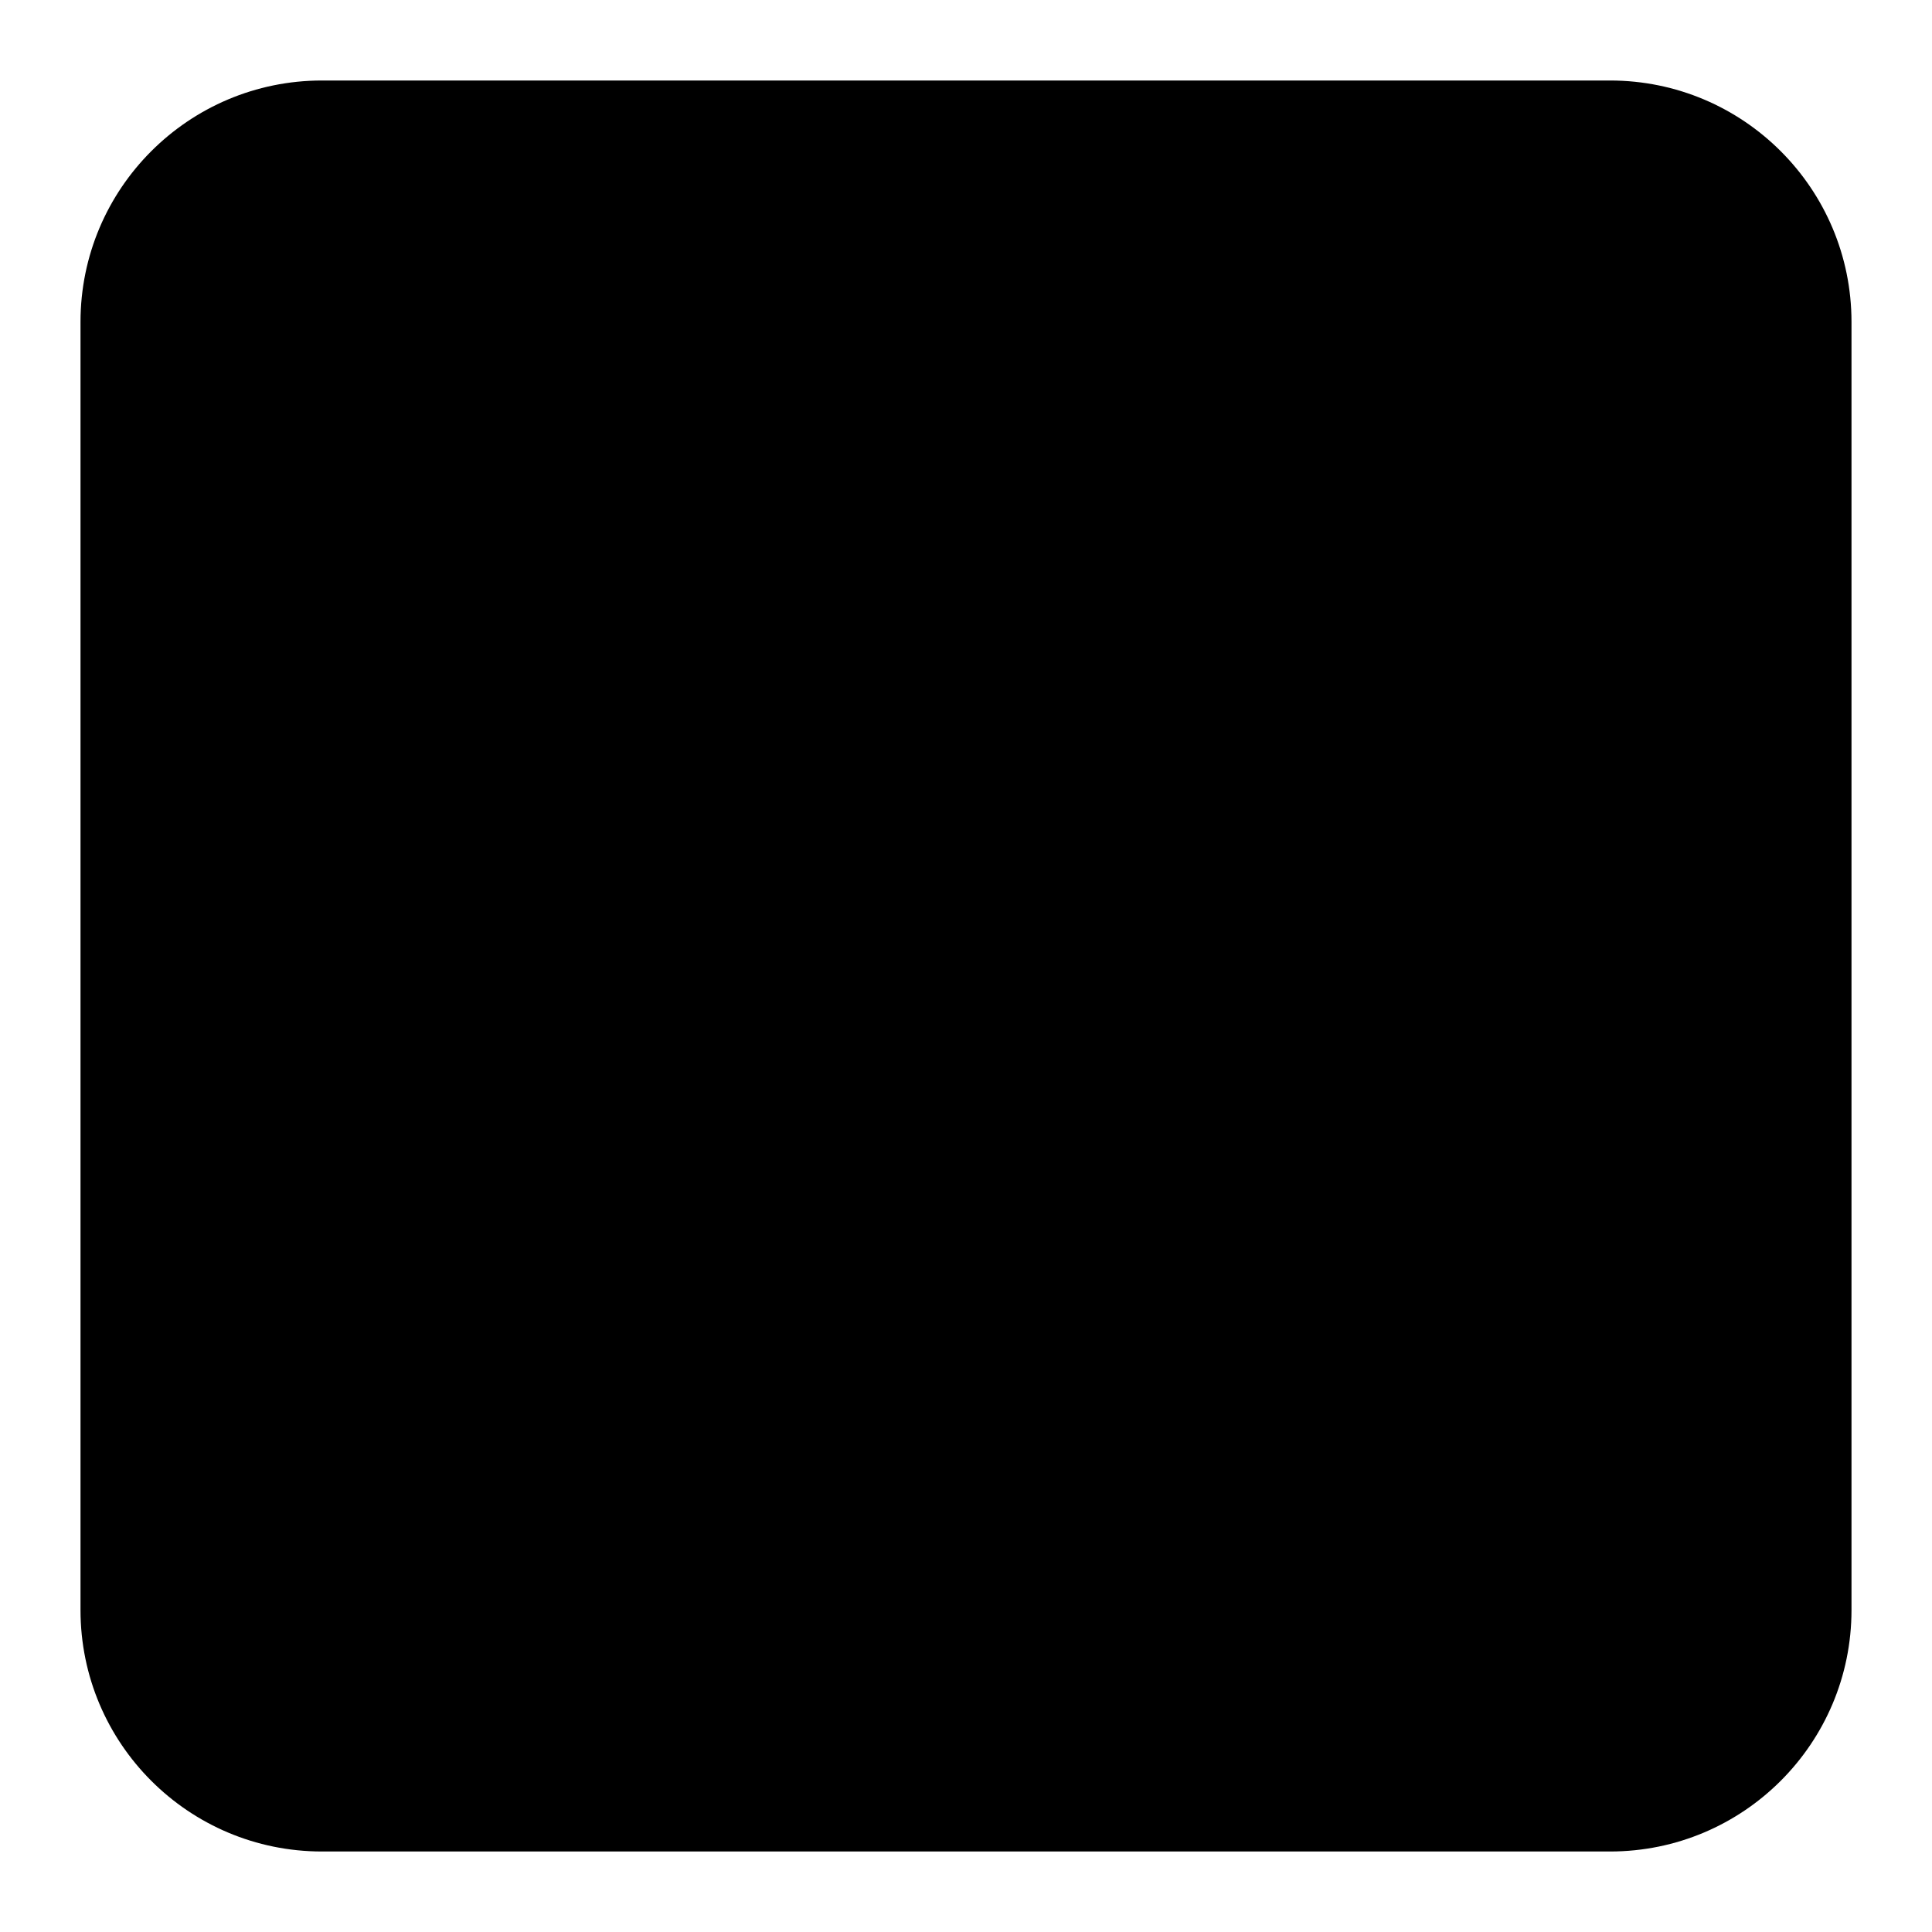
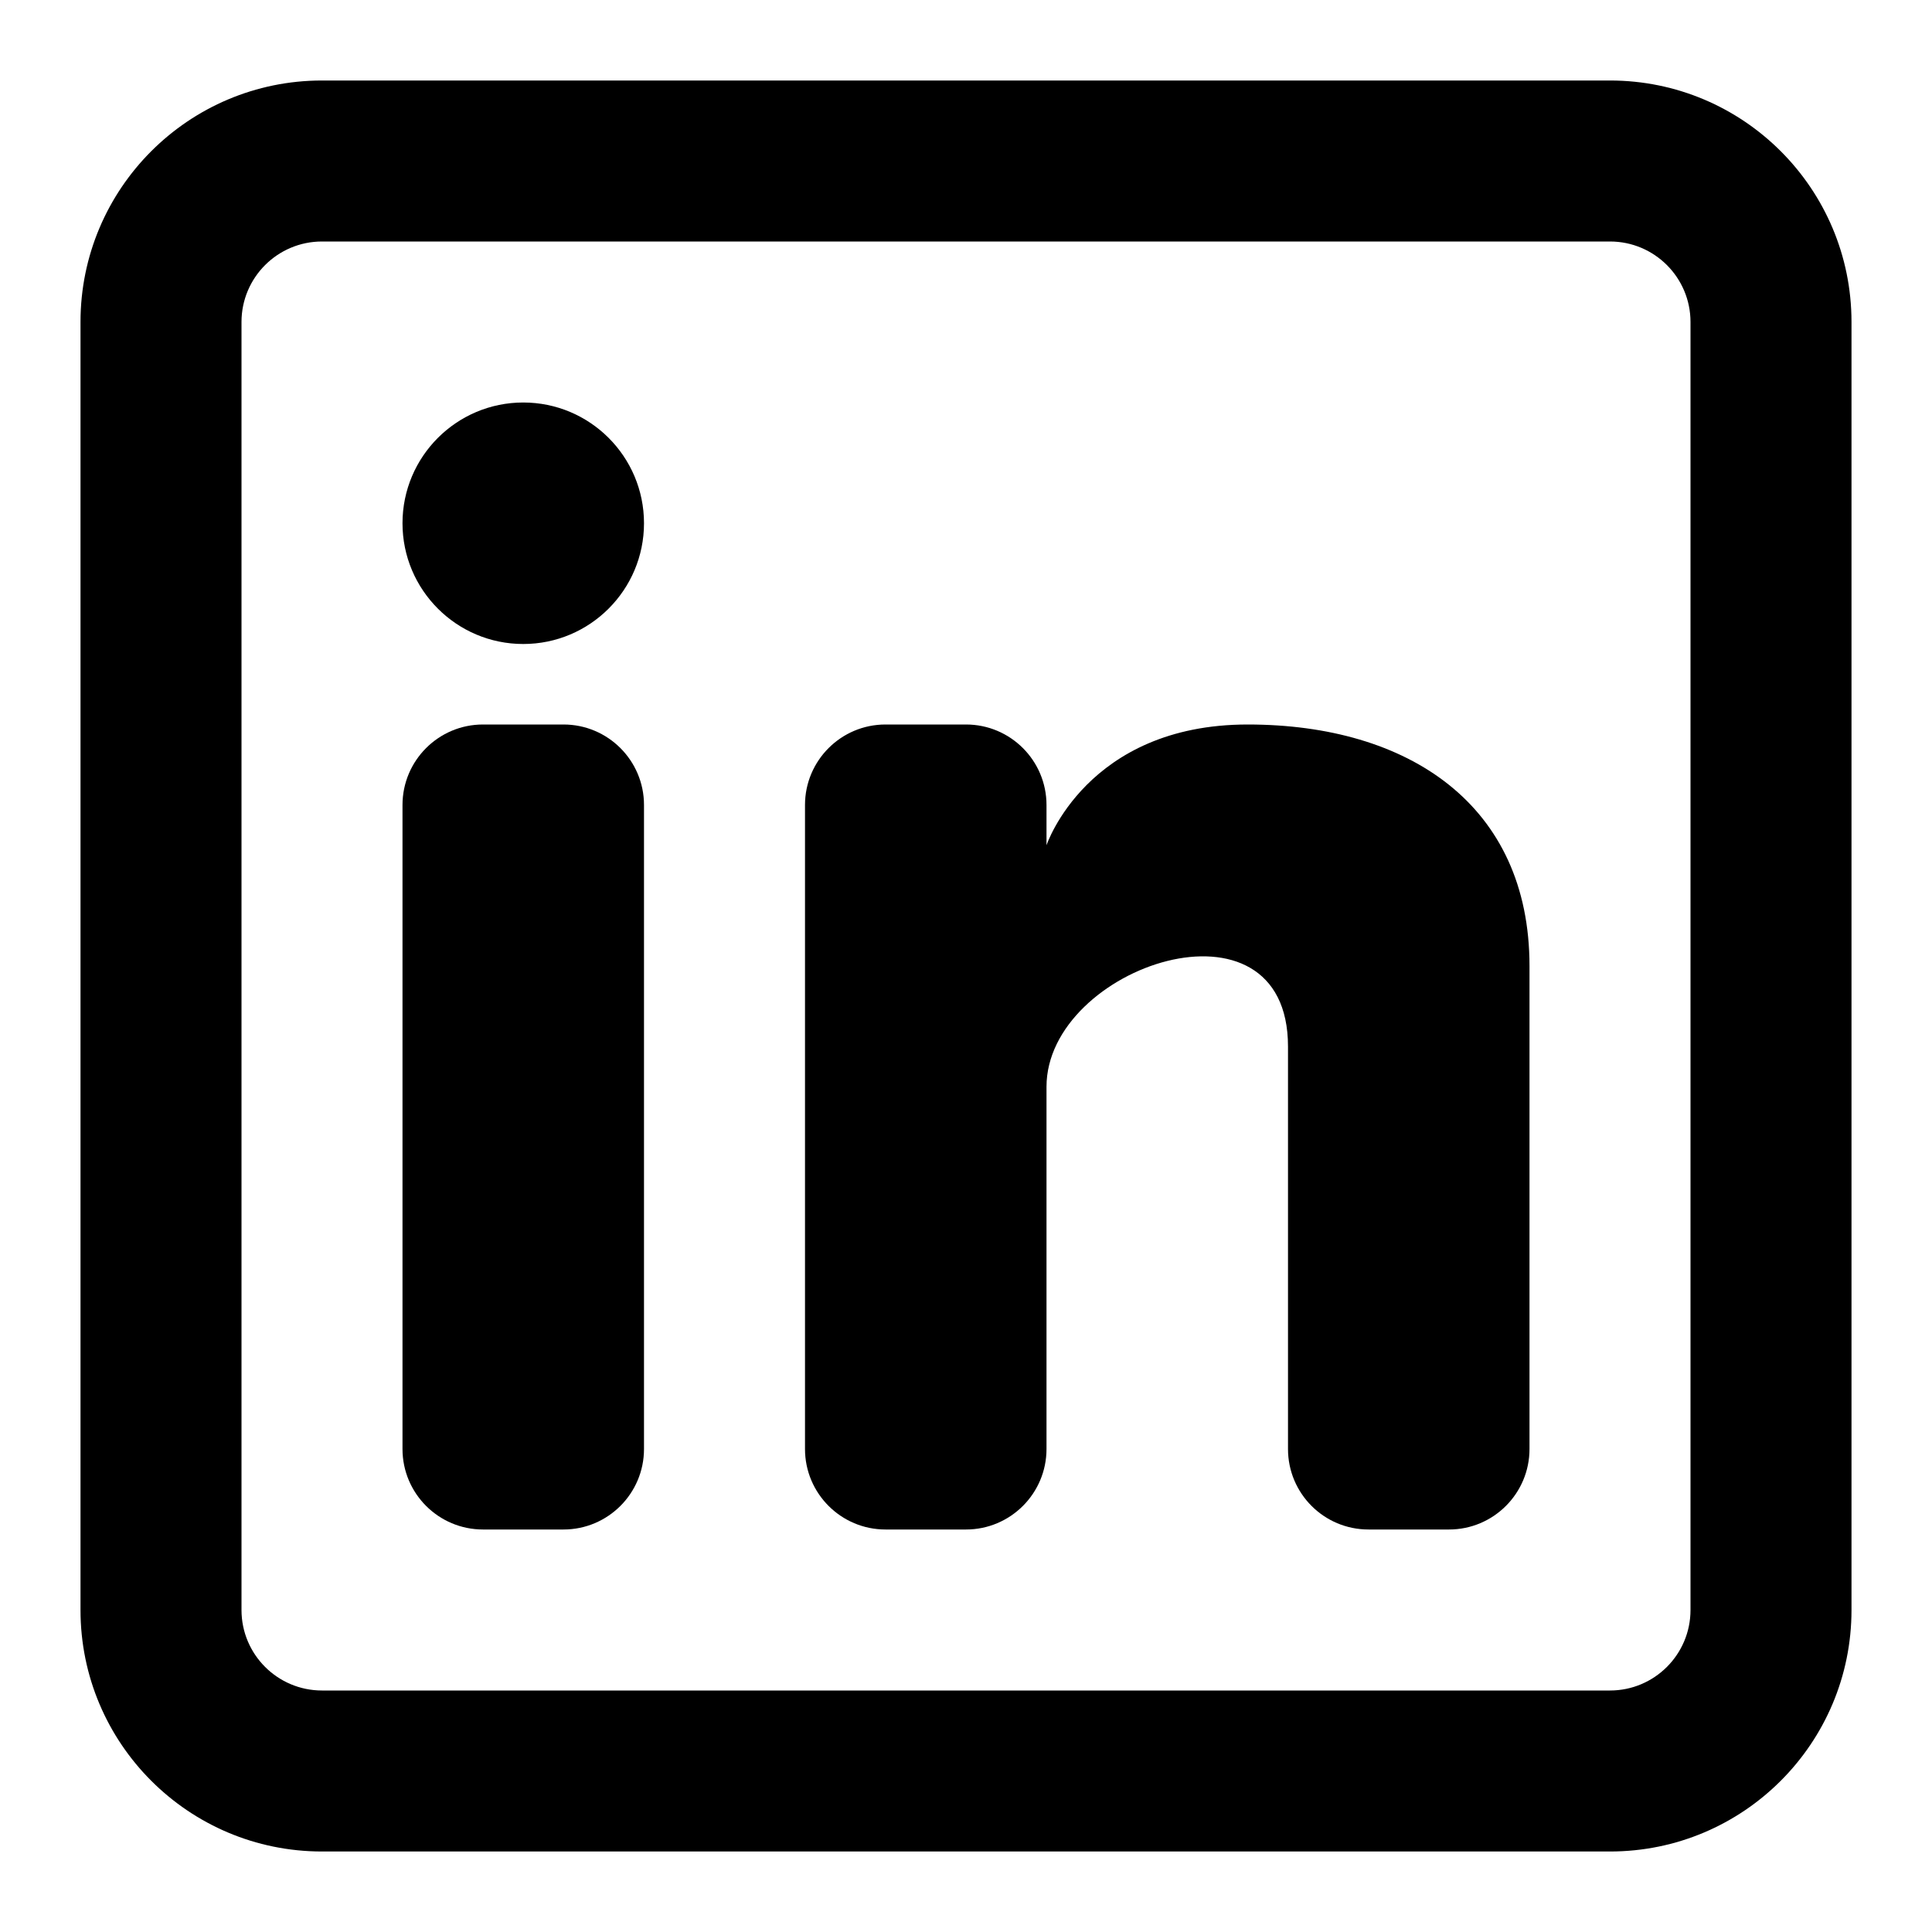
<svg xmlns="http://www.w3.org/2000/svg" viewBox="0 0 24 24" fill="none">
  <path d="M6.5 8C7.328 8 8 7.328 8 6.5C8 5.672 7.328 5 6.5 5C5.672 5 5 5.672 5 6.5C5 7.328 5.672 8 6.5 8Z" fill="#000" />
  <path d="M5 10C5 9.448 5.448 9 6 9H7C7.552 9 8 9.448 8 10V18C8 18.552 7.552 19 7 19H6C5.448 19 5 18.552 5 18V10Z" fill="#000" />
  <path d="M11 19H12C12.552 19 13 18.552 13 18V13.5C13 12 16 11 16 13V18C16 18.553 16.448 19 17 19H18C18.552 19 19 18.552 19 18V12C19 10 17.5 9 15.5 9C13.5 9 13 10.5 13 10.5V10C13 9.448 12.552 9 12 9H11C10.448 9 10 9.448 10 10V18C10 18.552 10.448 19 11 19Z" fill="#000" />
-   <path d="M20 1C21.657 1 23 2.343 23 4V20C23 21.657 21.657 23 20 23H4C2.343 23 1 21.657 1 20V4C1 2.343 2.343 1 4 1H20ZM20 3C20.552 3 21 3.448 21 4V20C21 20.552 20.552 21 20 21H4C3.448 21 3 20.552 3 20V4C3 3.448 3.448 3 4 3H20Z" fill="#000" />
+   <path fill-rule="evenodd" clip-rule="evenodd" d="M20 1C21.657 1 23 2.343 23 4V20C23 21.657 21.657 23 20 23H4C2.343 23 1 21.657 1 20V4C1 2.343 2.343 1 4 1H20ZM20 3C20.552 3 21 3.448 21 4V20C21 20.552 20.552 21 20 21H4C3.448 21 3 20.552 3 20V4C3 3.448 3.448 3 4 3H20Z" fill="#000" />
</svg>
